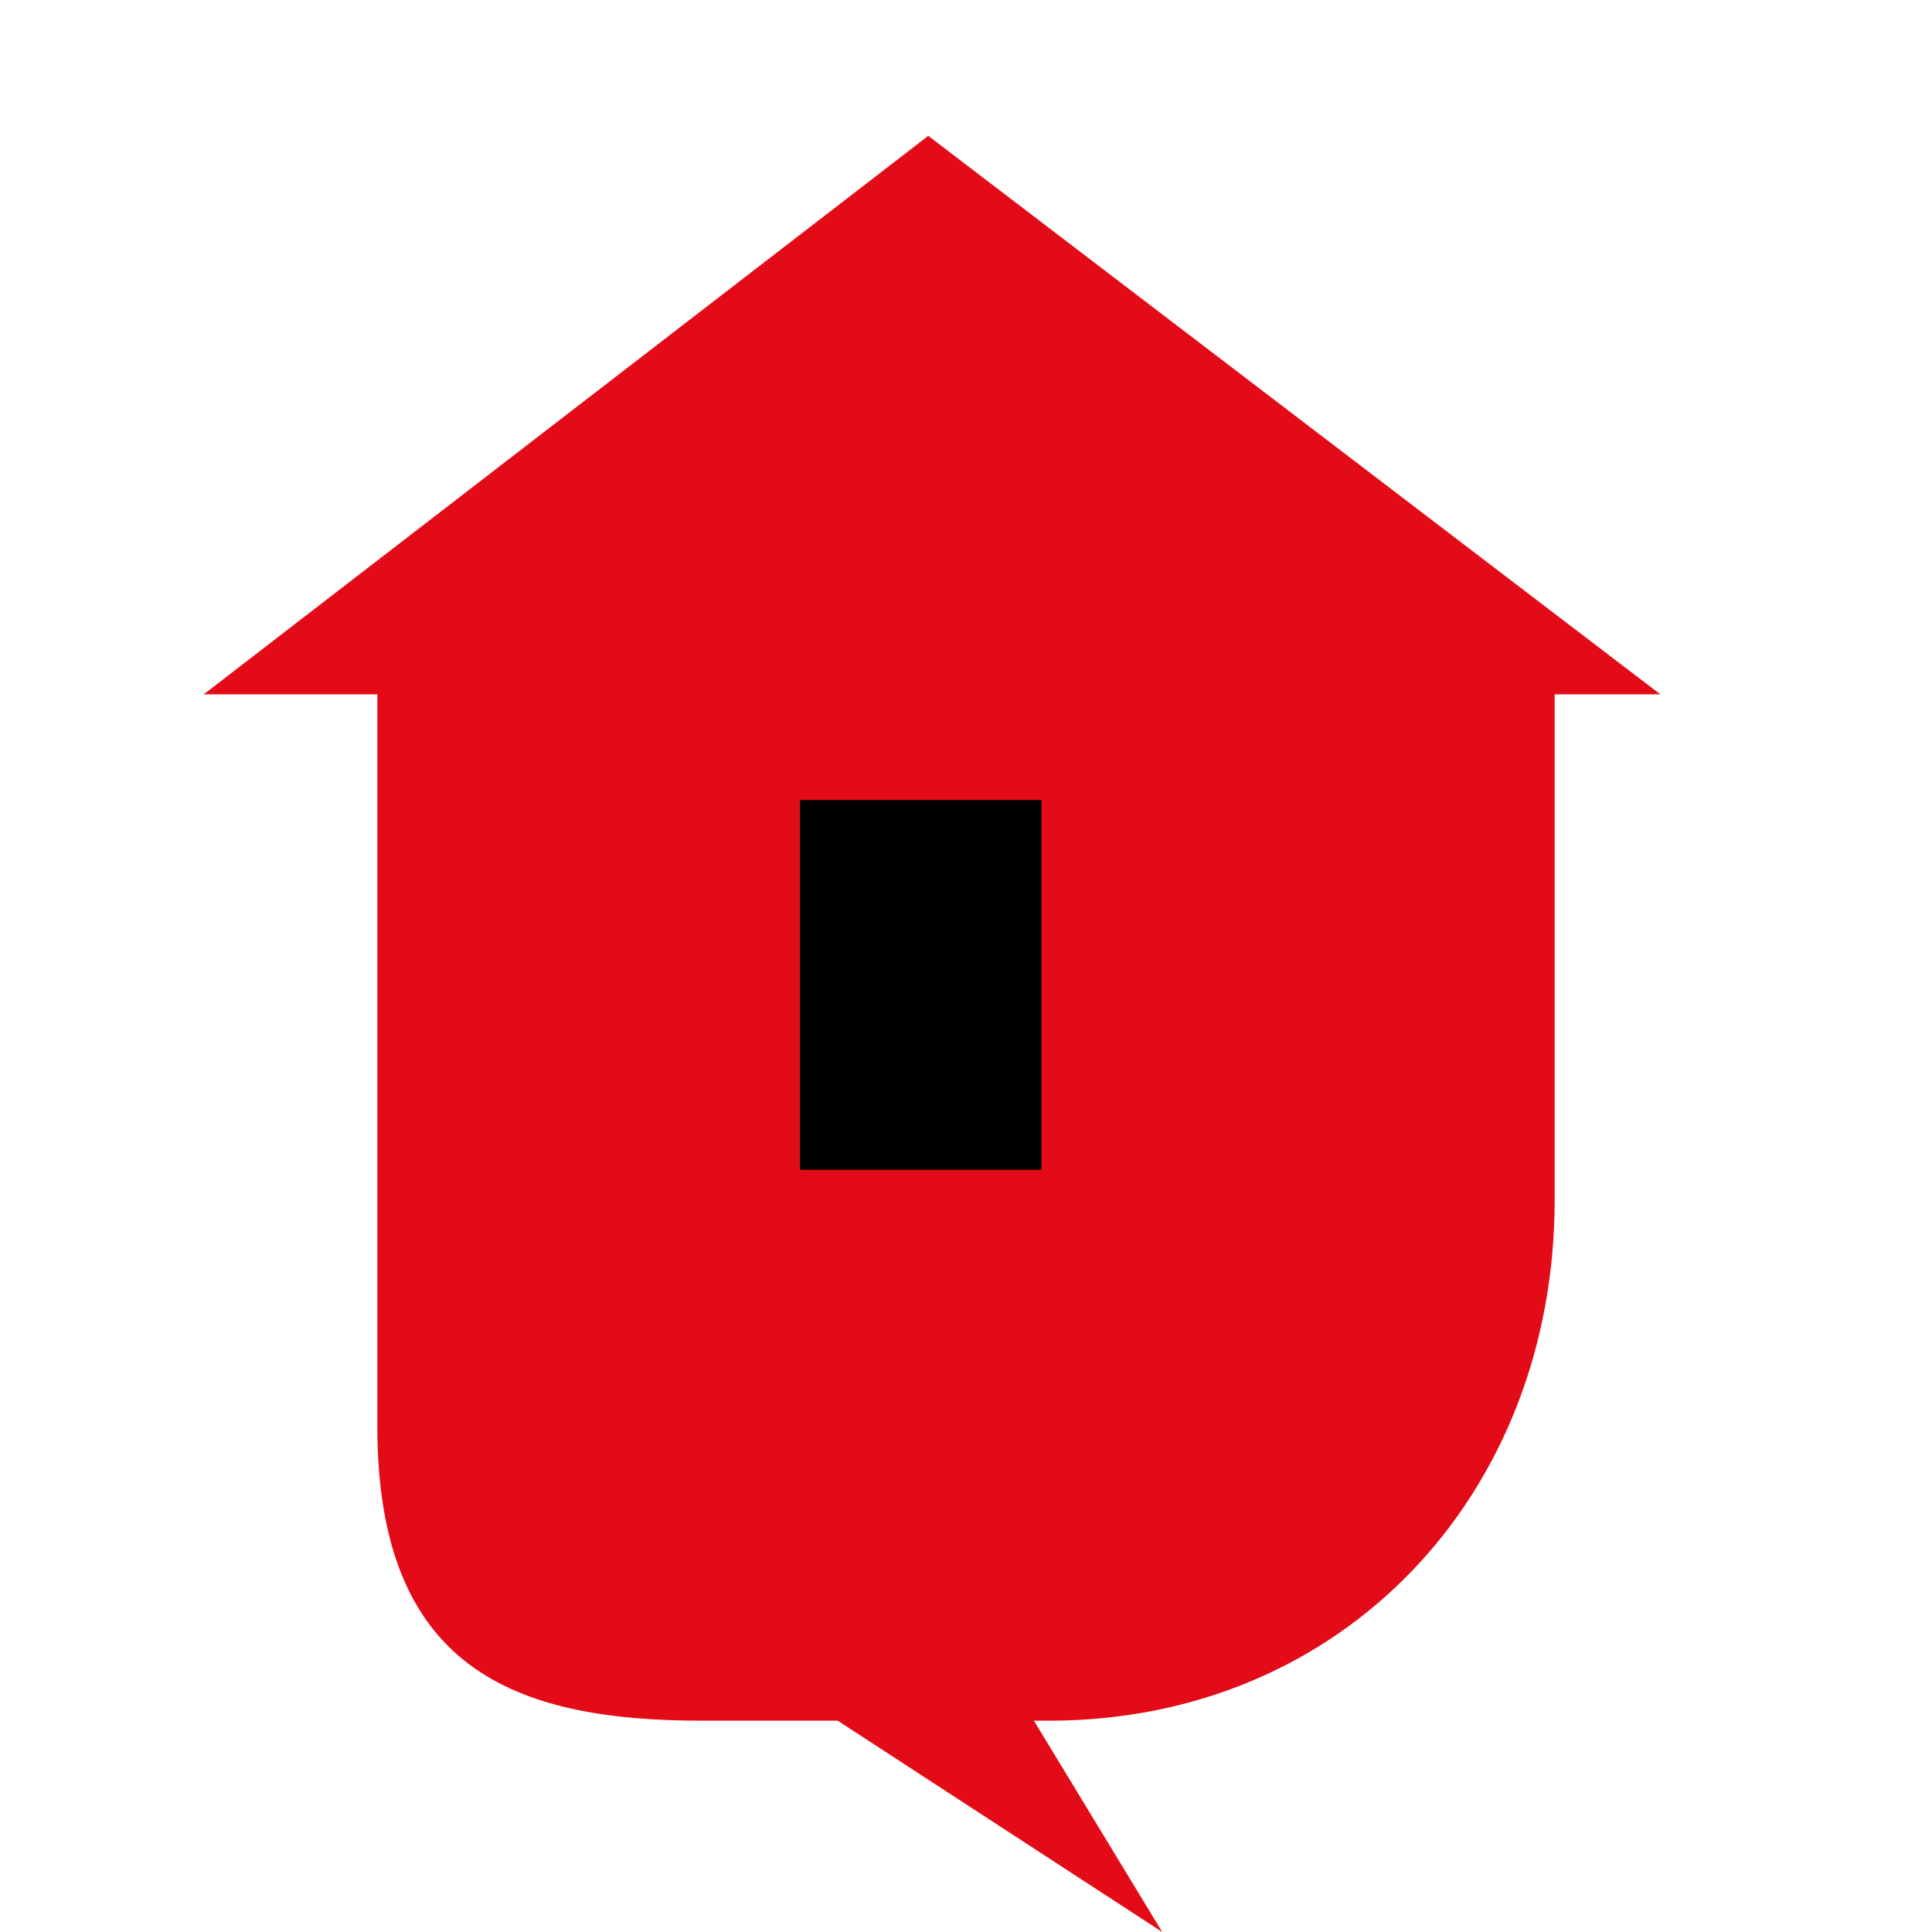
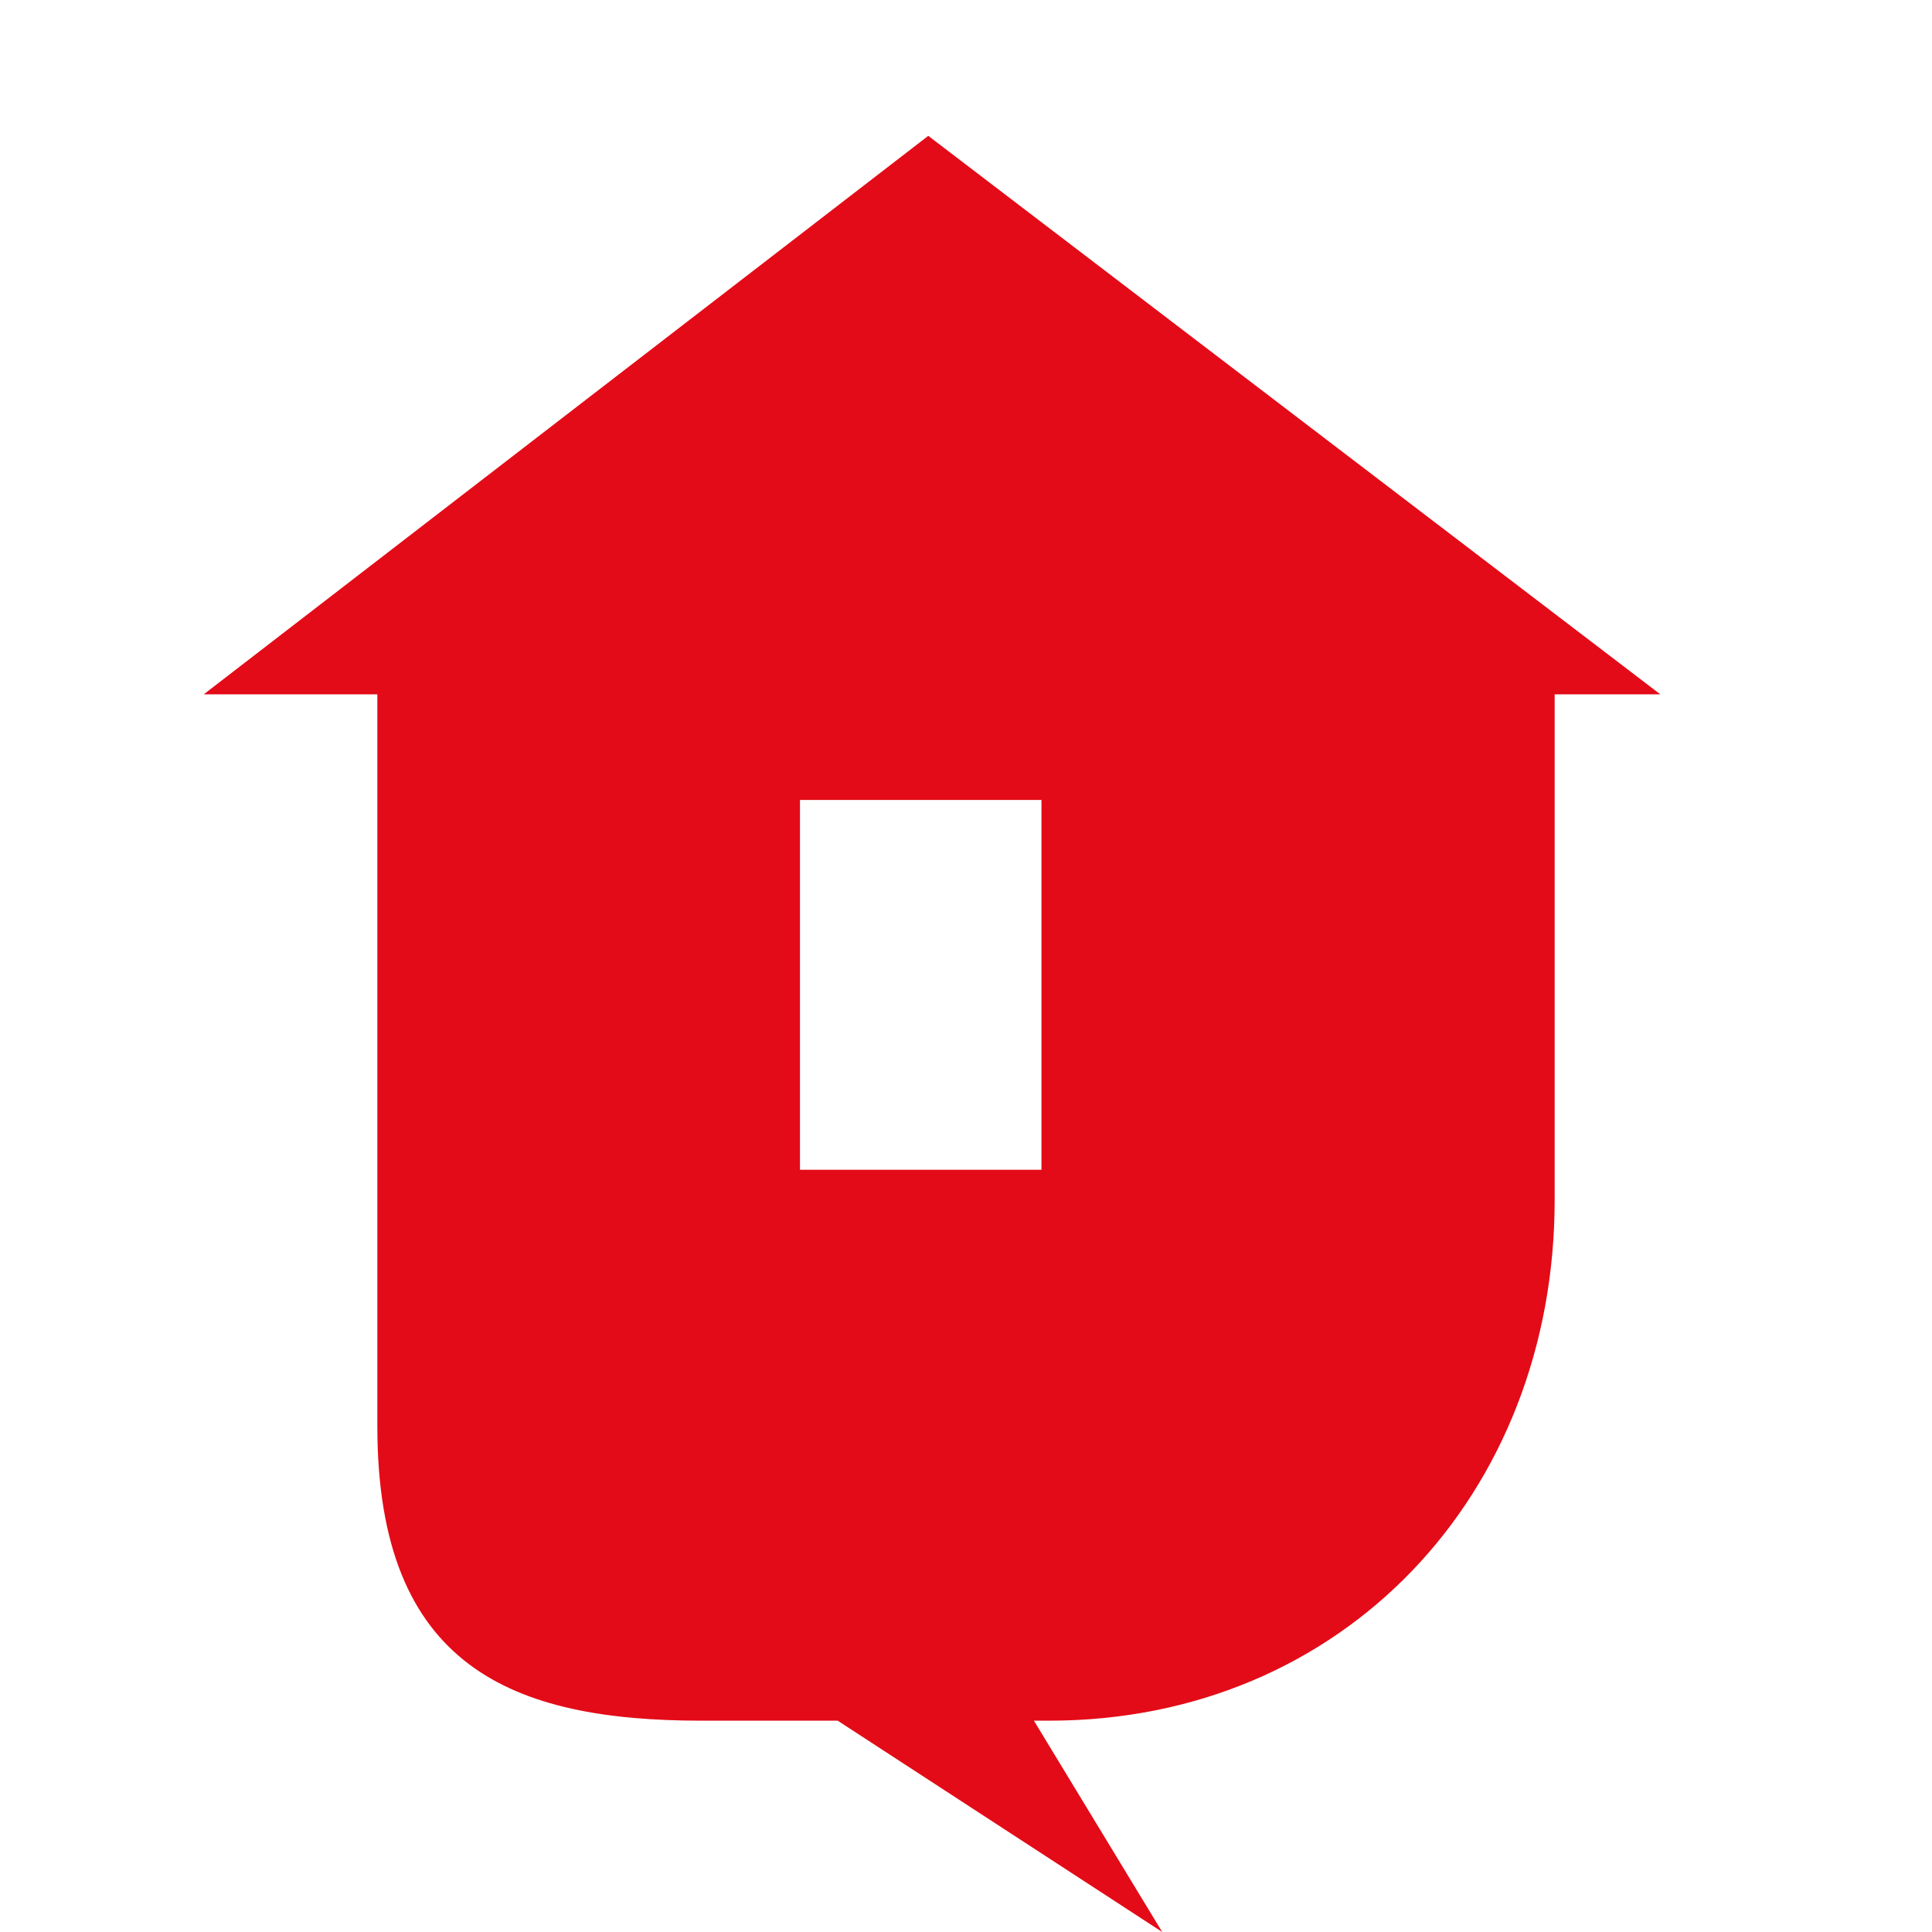
<svg xmlns="http://www.w3.org/2000/svg" viewBox="0 0 256 256" role="img" aria-label="Realty Center kırmızı ev simgesi">
-   <path fill="#e30b17" d="M27 92 123 18l97 74h-14v67c0 39-28 69-67 69h-2l17 28-43-28H93c-25 0-43-7-43-39V92H27Z" />
-   <path fill="#000" d="M106 106h32v49h-32z" />
+   <path fill="#e30b17" fill-rule="evenodd" d="M27 92 123 18l97 74h-14v67c0 39-28 69-67 69h-2l17 28-43-28H93c-25 0-43-7-43-39V92H27ZM106 106v49h32v-49Z" />
</svg>
